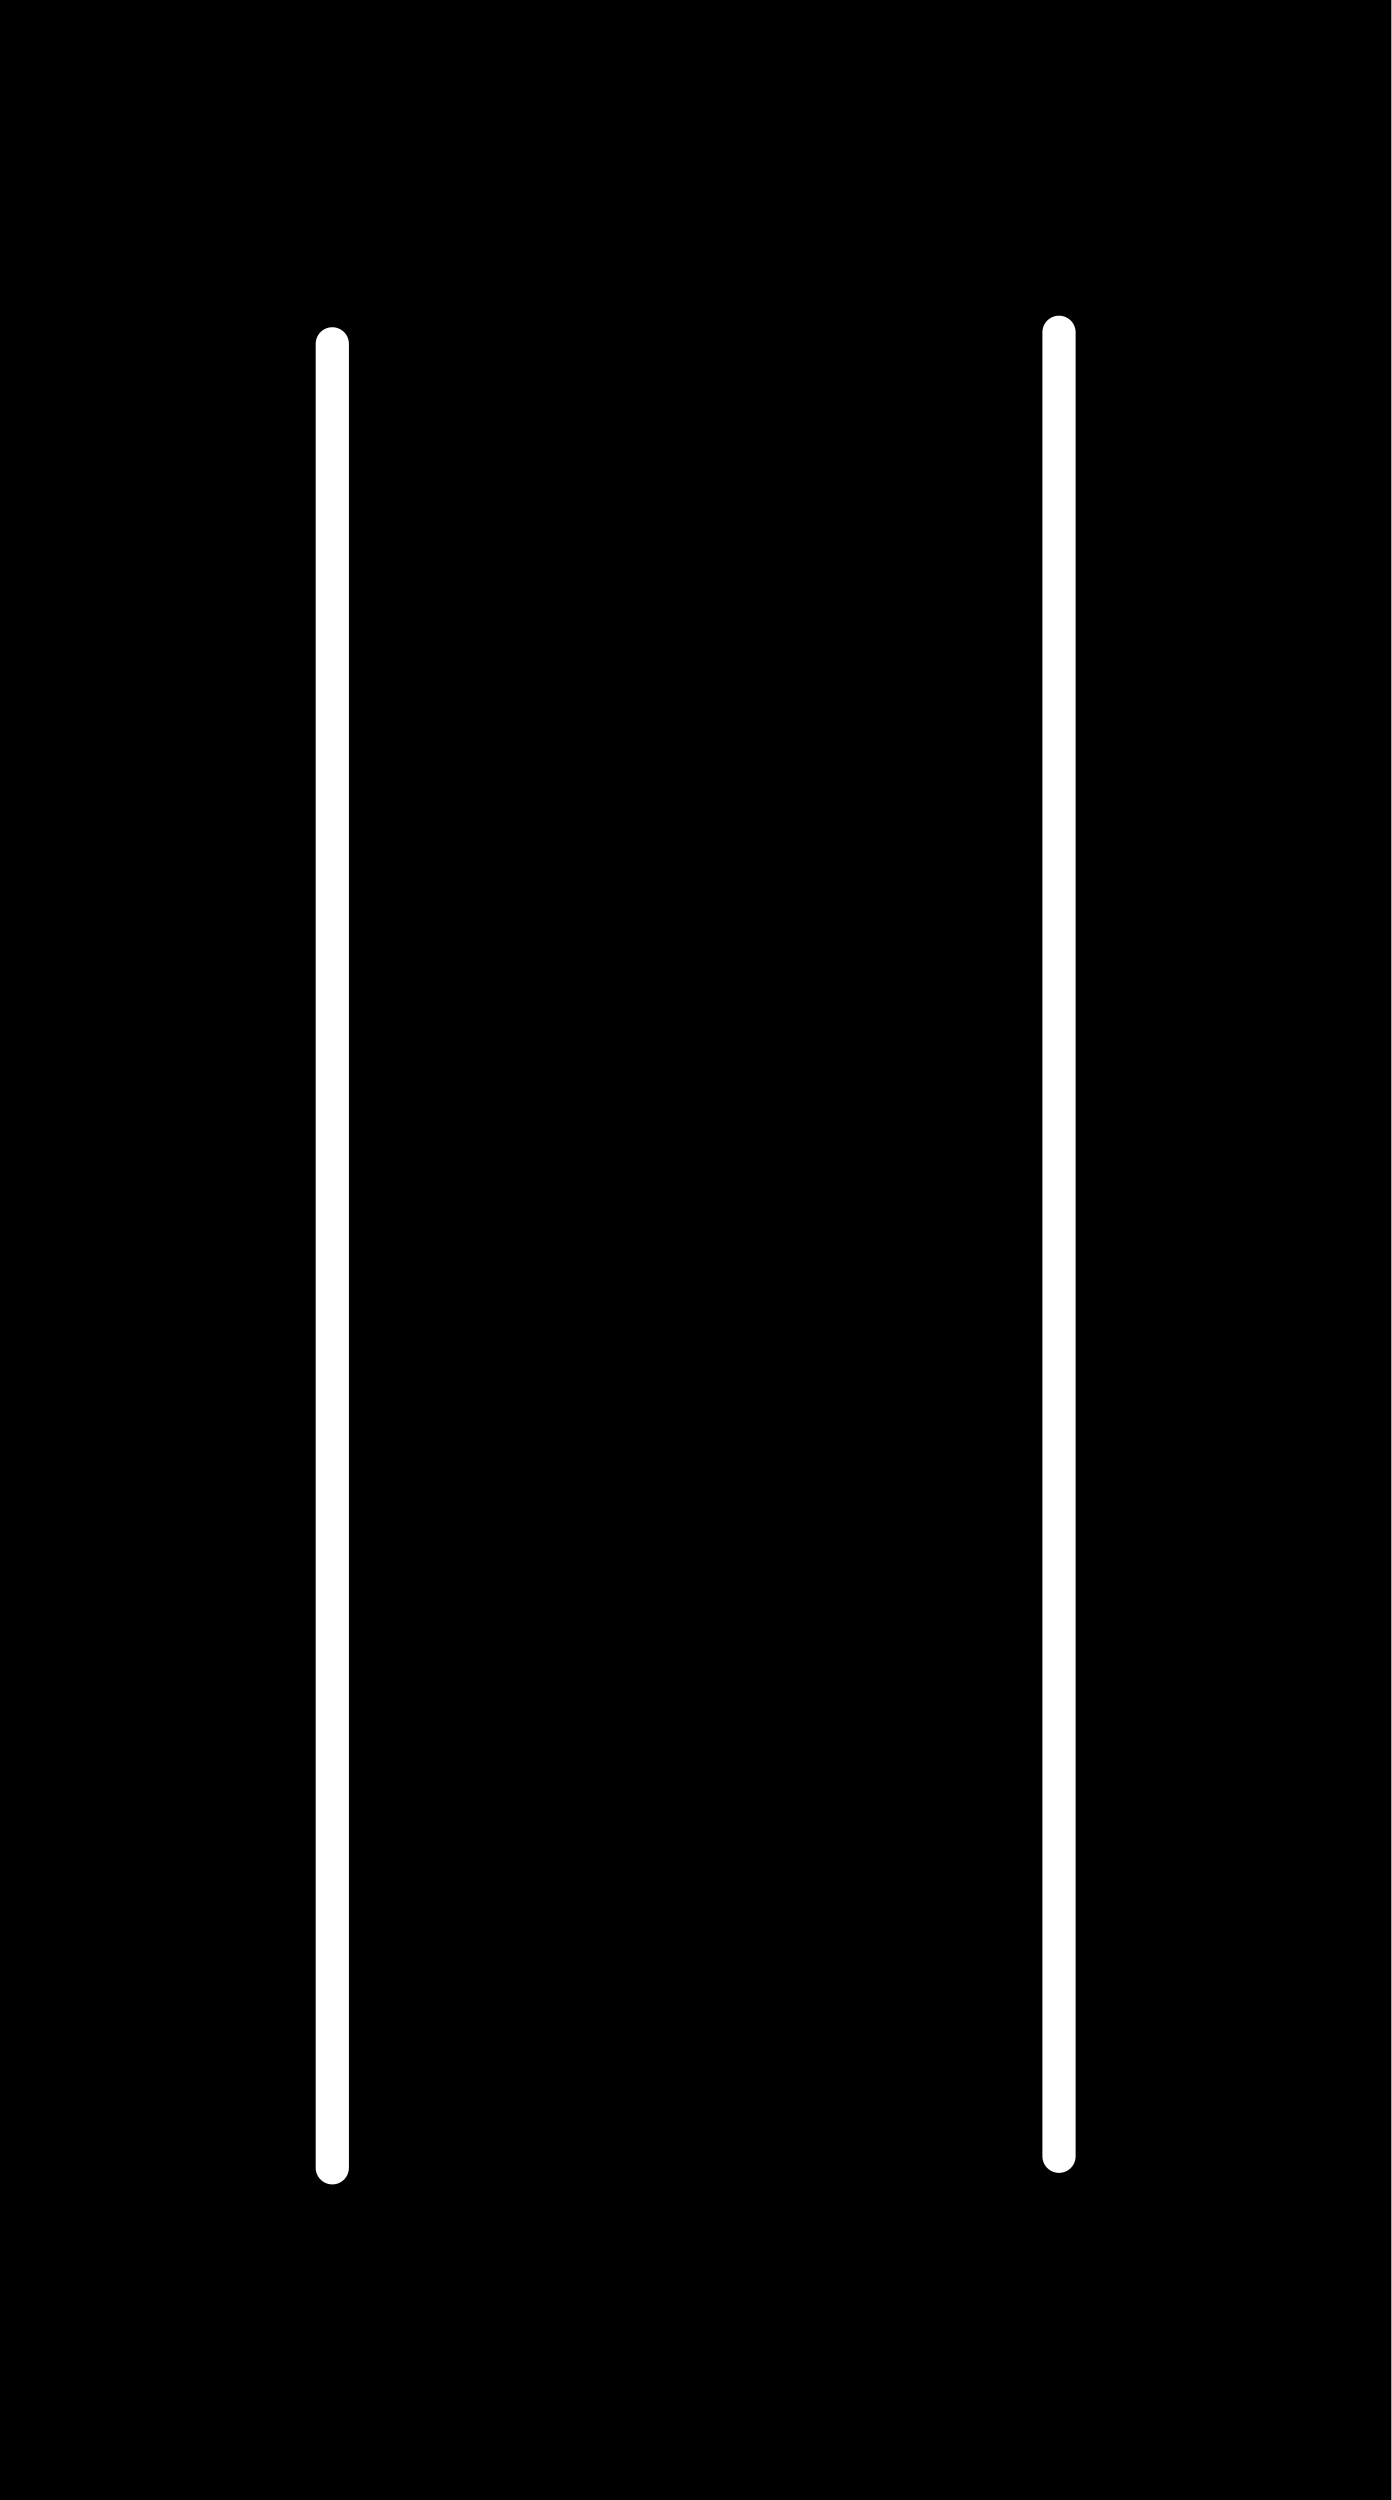
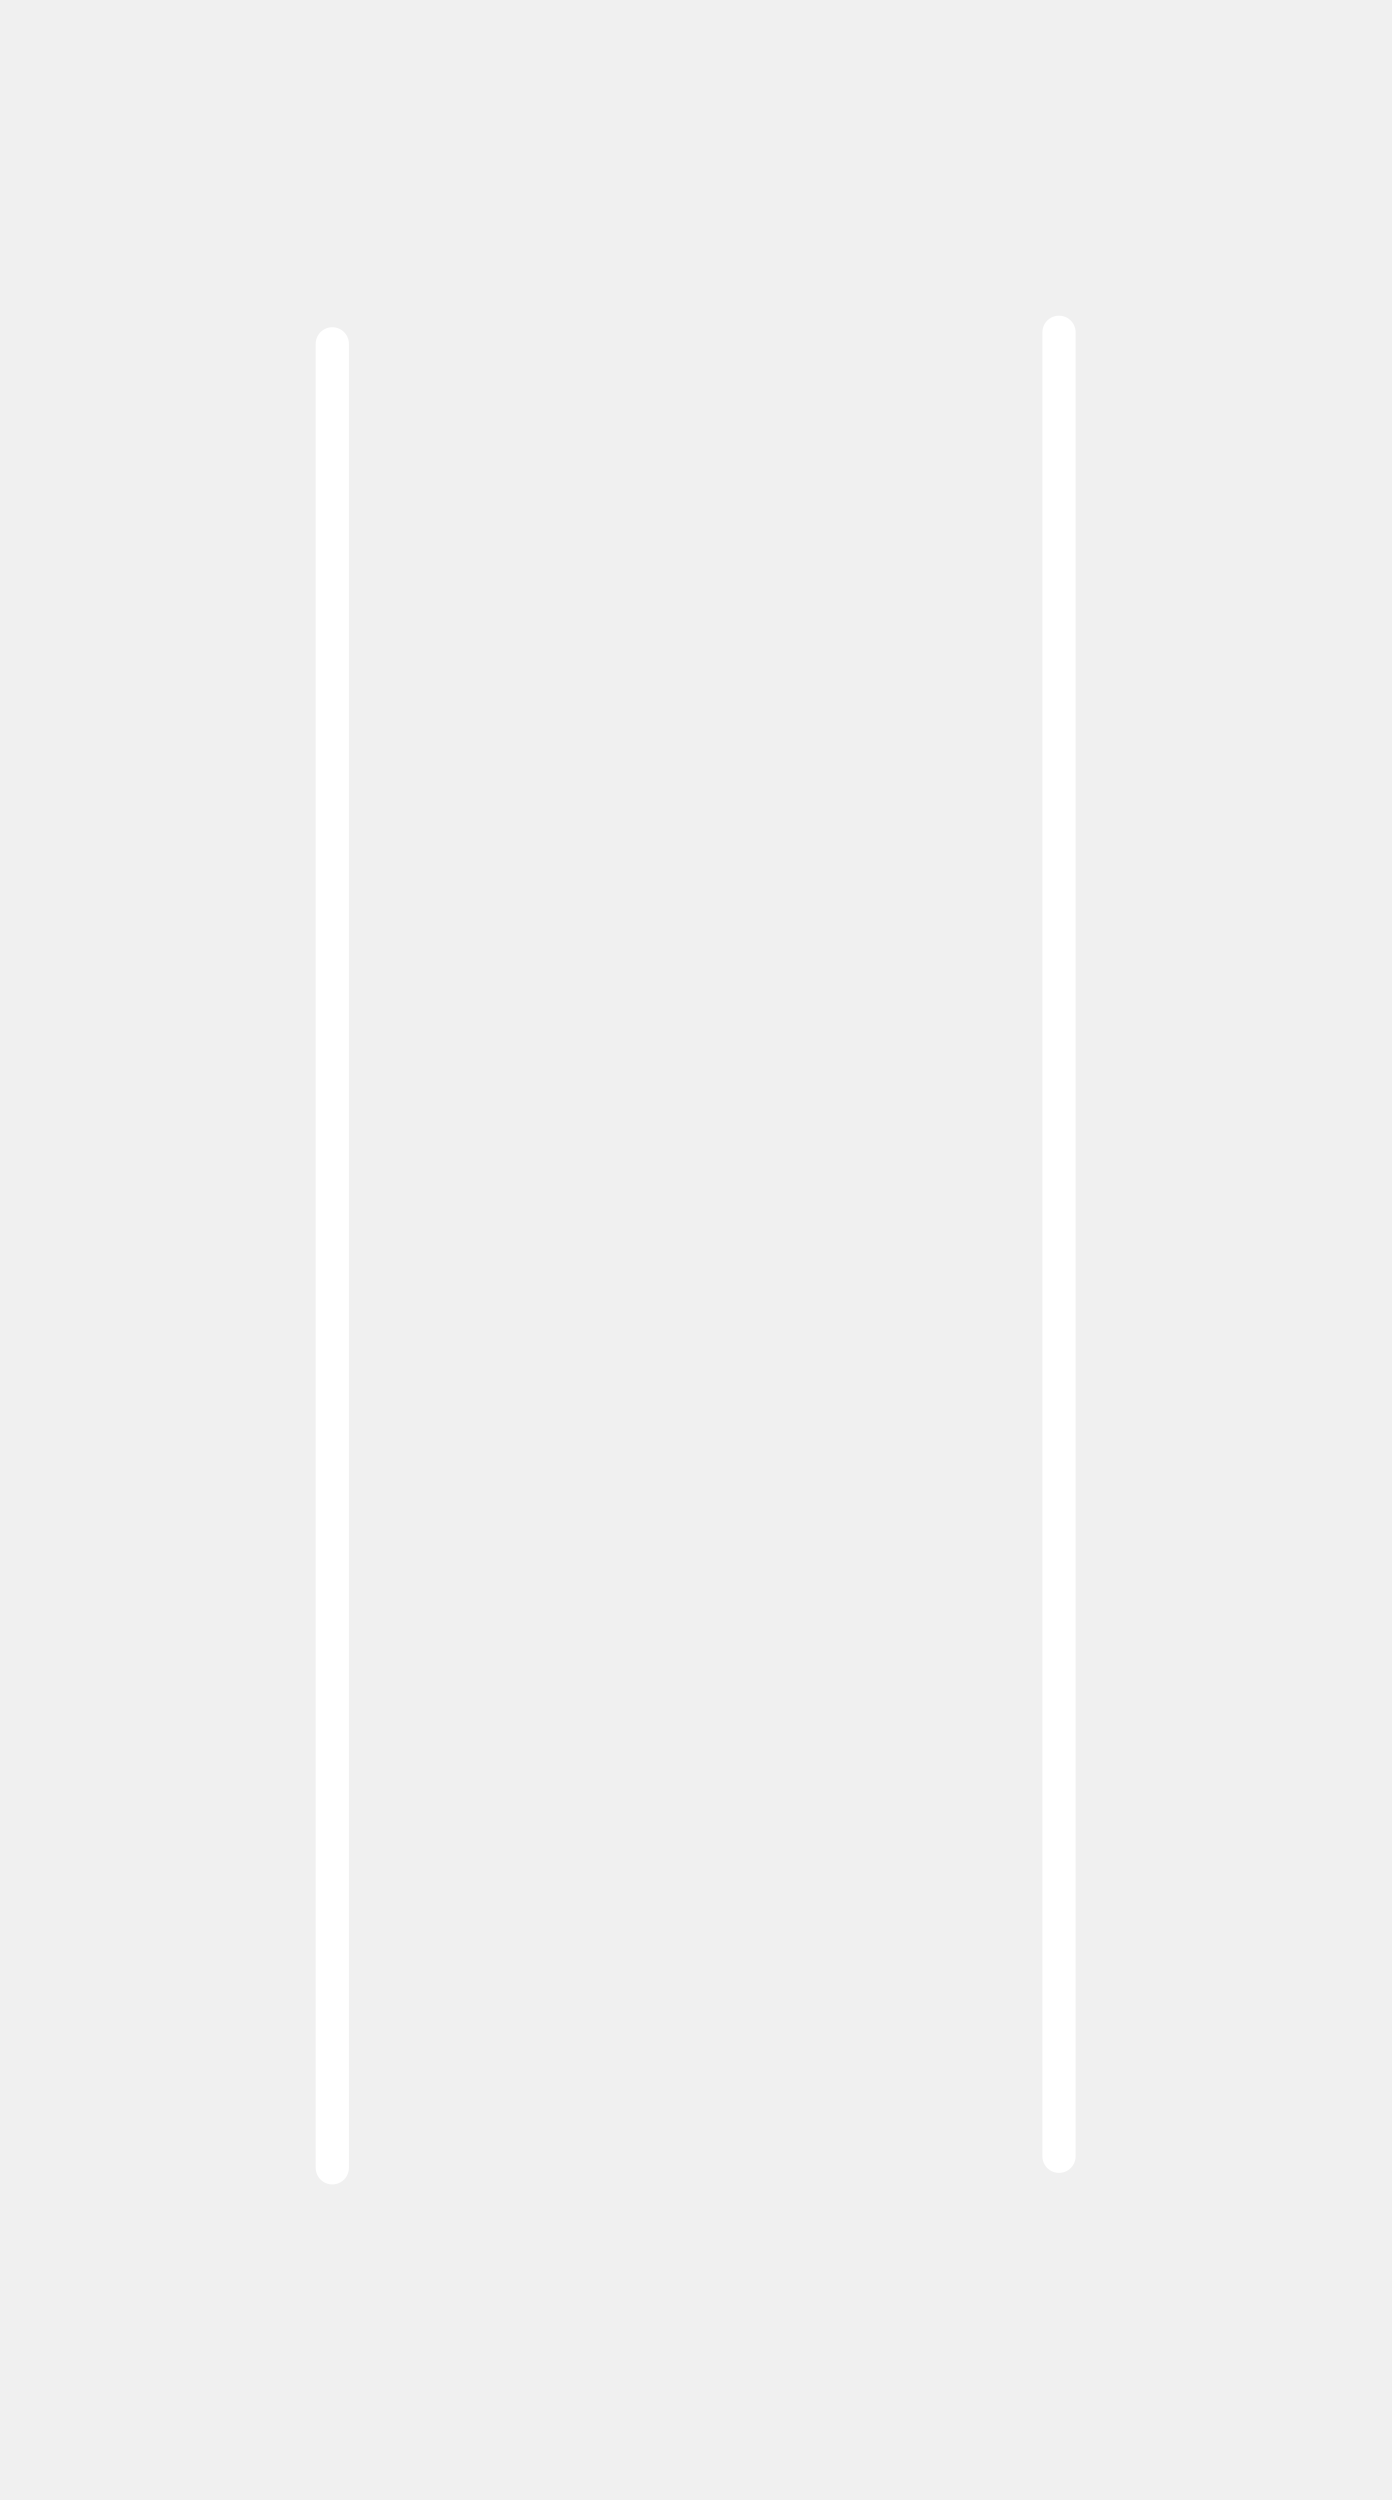
<svg xmlns="http://www.w3.org/2000/svg" version="1.1" viewBox="0 0 41.869 75.234" width="125.608" height="225.702">
  <defs>
    <style class="style-fonts">
      </style>
  </defs>
-   <rect x="0" y="0" width="41.869" height="75.234" fill="#000" />
+   <rect x="0" y="0" width="41.869" height="75.234" fill="none" />
  <g stroke-linecap="round">
    <g transform="translate(10 10.34741) rotate(0 0 27.44335)">
      <path d="M0 0 C0 9.15, 0 45.74, 0 54.89 M0 0 C0 9.15, 0 45.74, 0 54.89" stroke="#ffffff" stroke-width="1" fill="none" />
    </g>
  </g>
  <mask />
  <g stroke-linecap="round">
    <g transform="translate(31.86924 10) rotate(0 0 27.44335)">
      <path d="M0 0 C0 9.15, 0 45.74, 0 54.89 M0 0 C0 9.15, 0 45.74, 0 54.89" stroke="#ffffff" stroke-width="1" fill="none" />
    </g>
  </g>
  <mask />
</svg>
